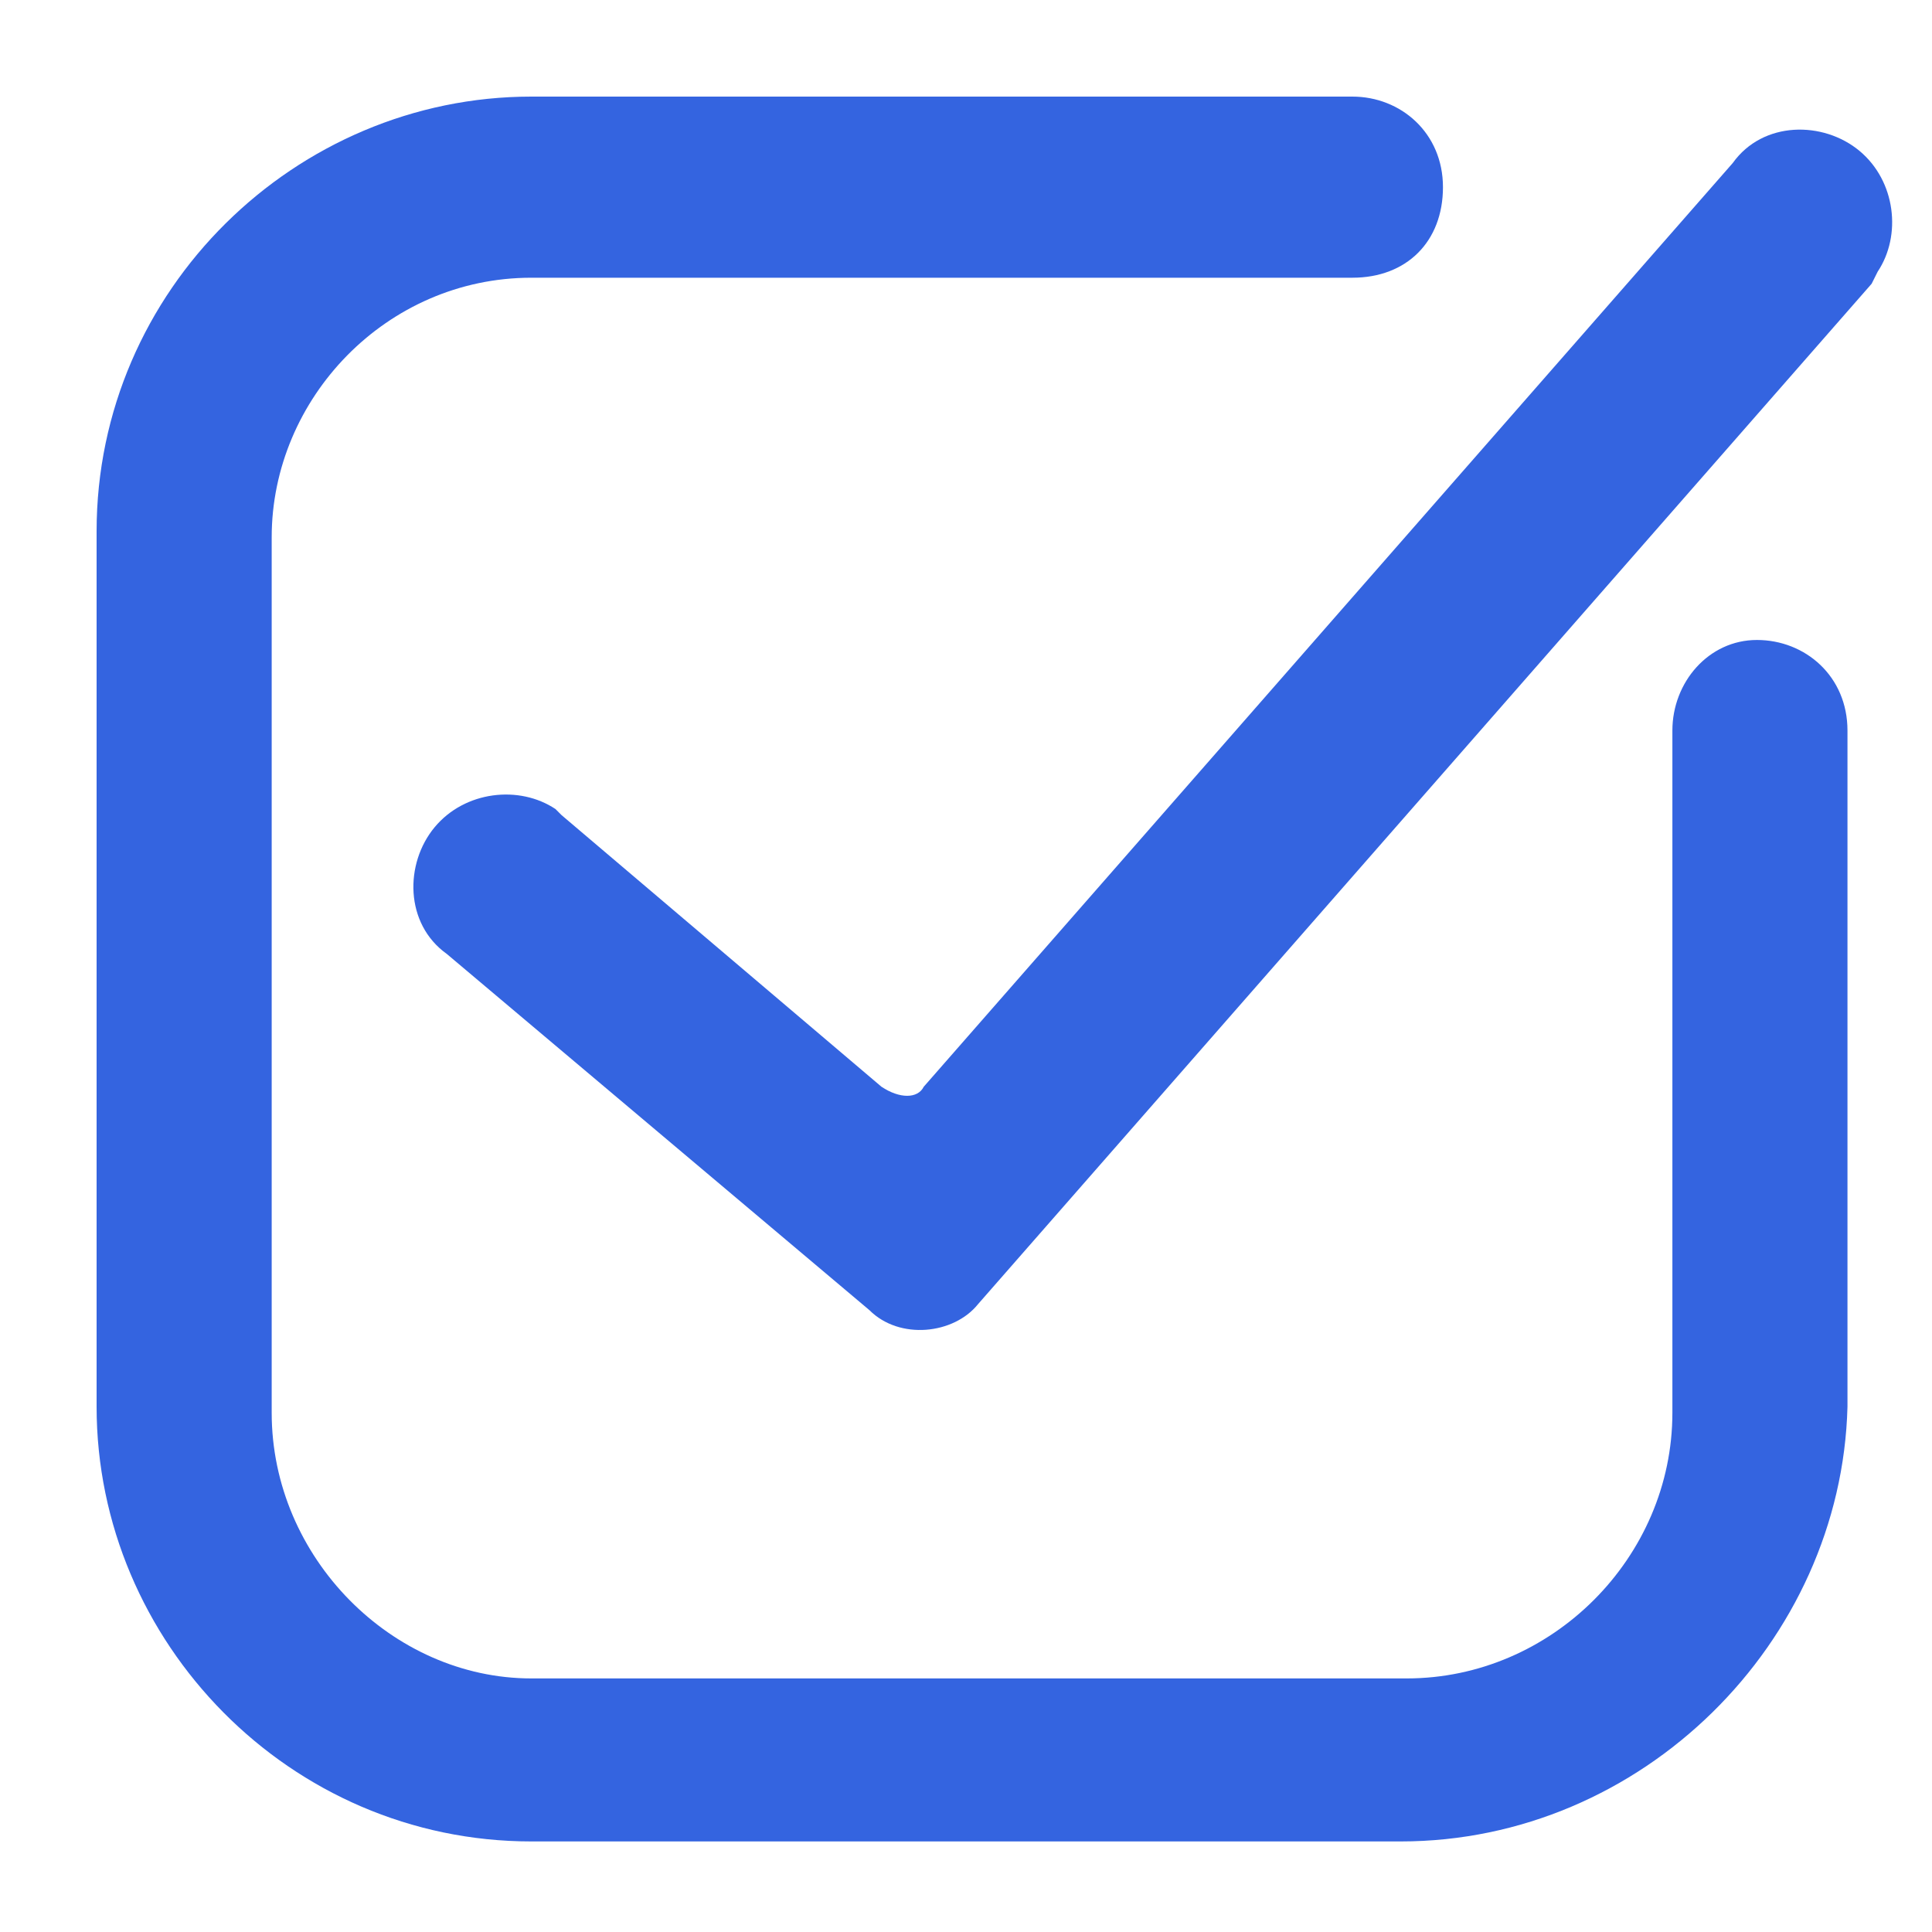
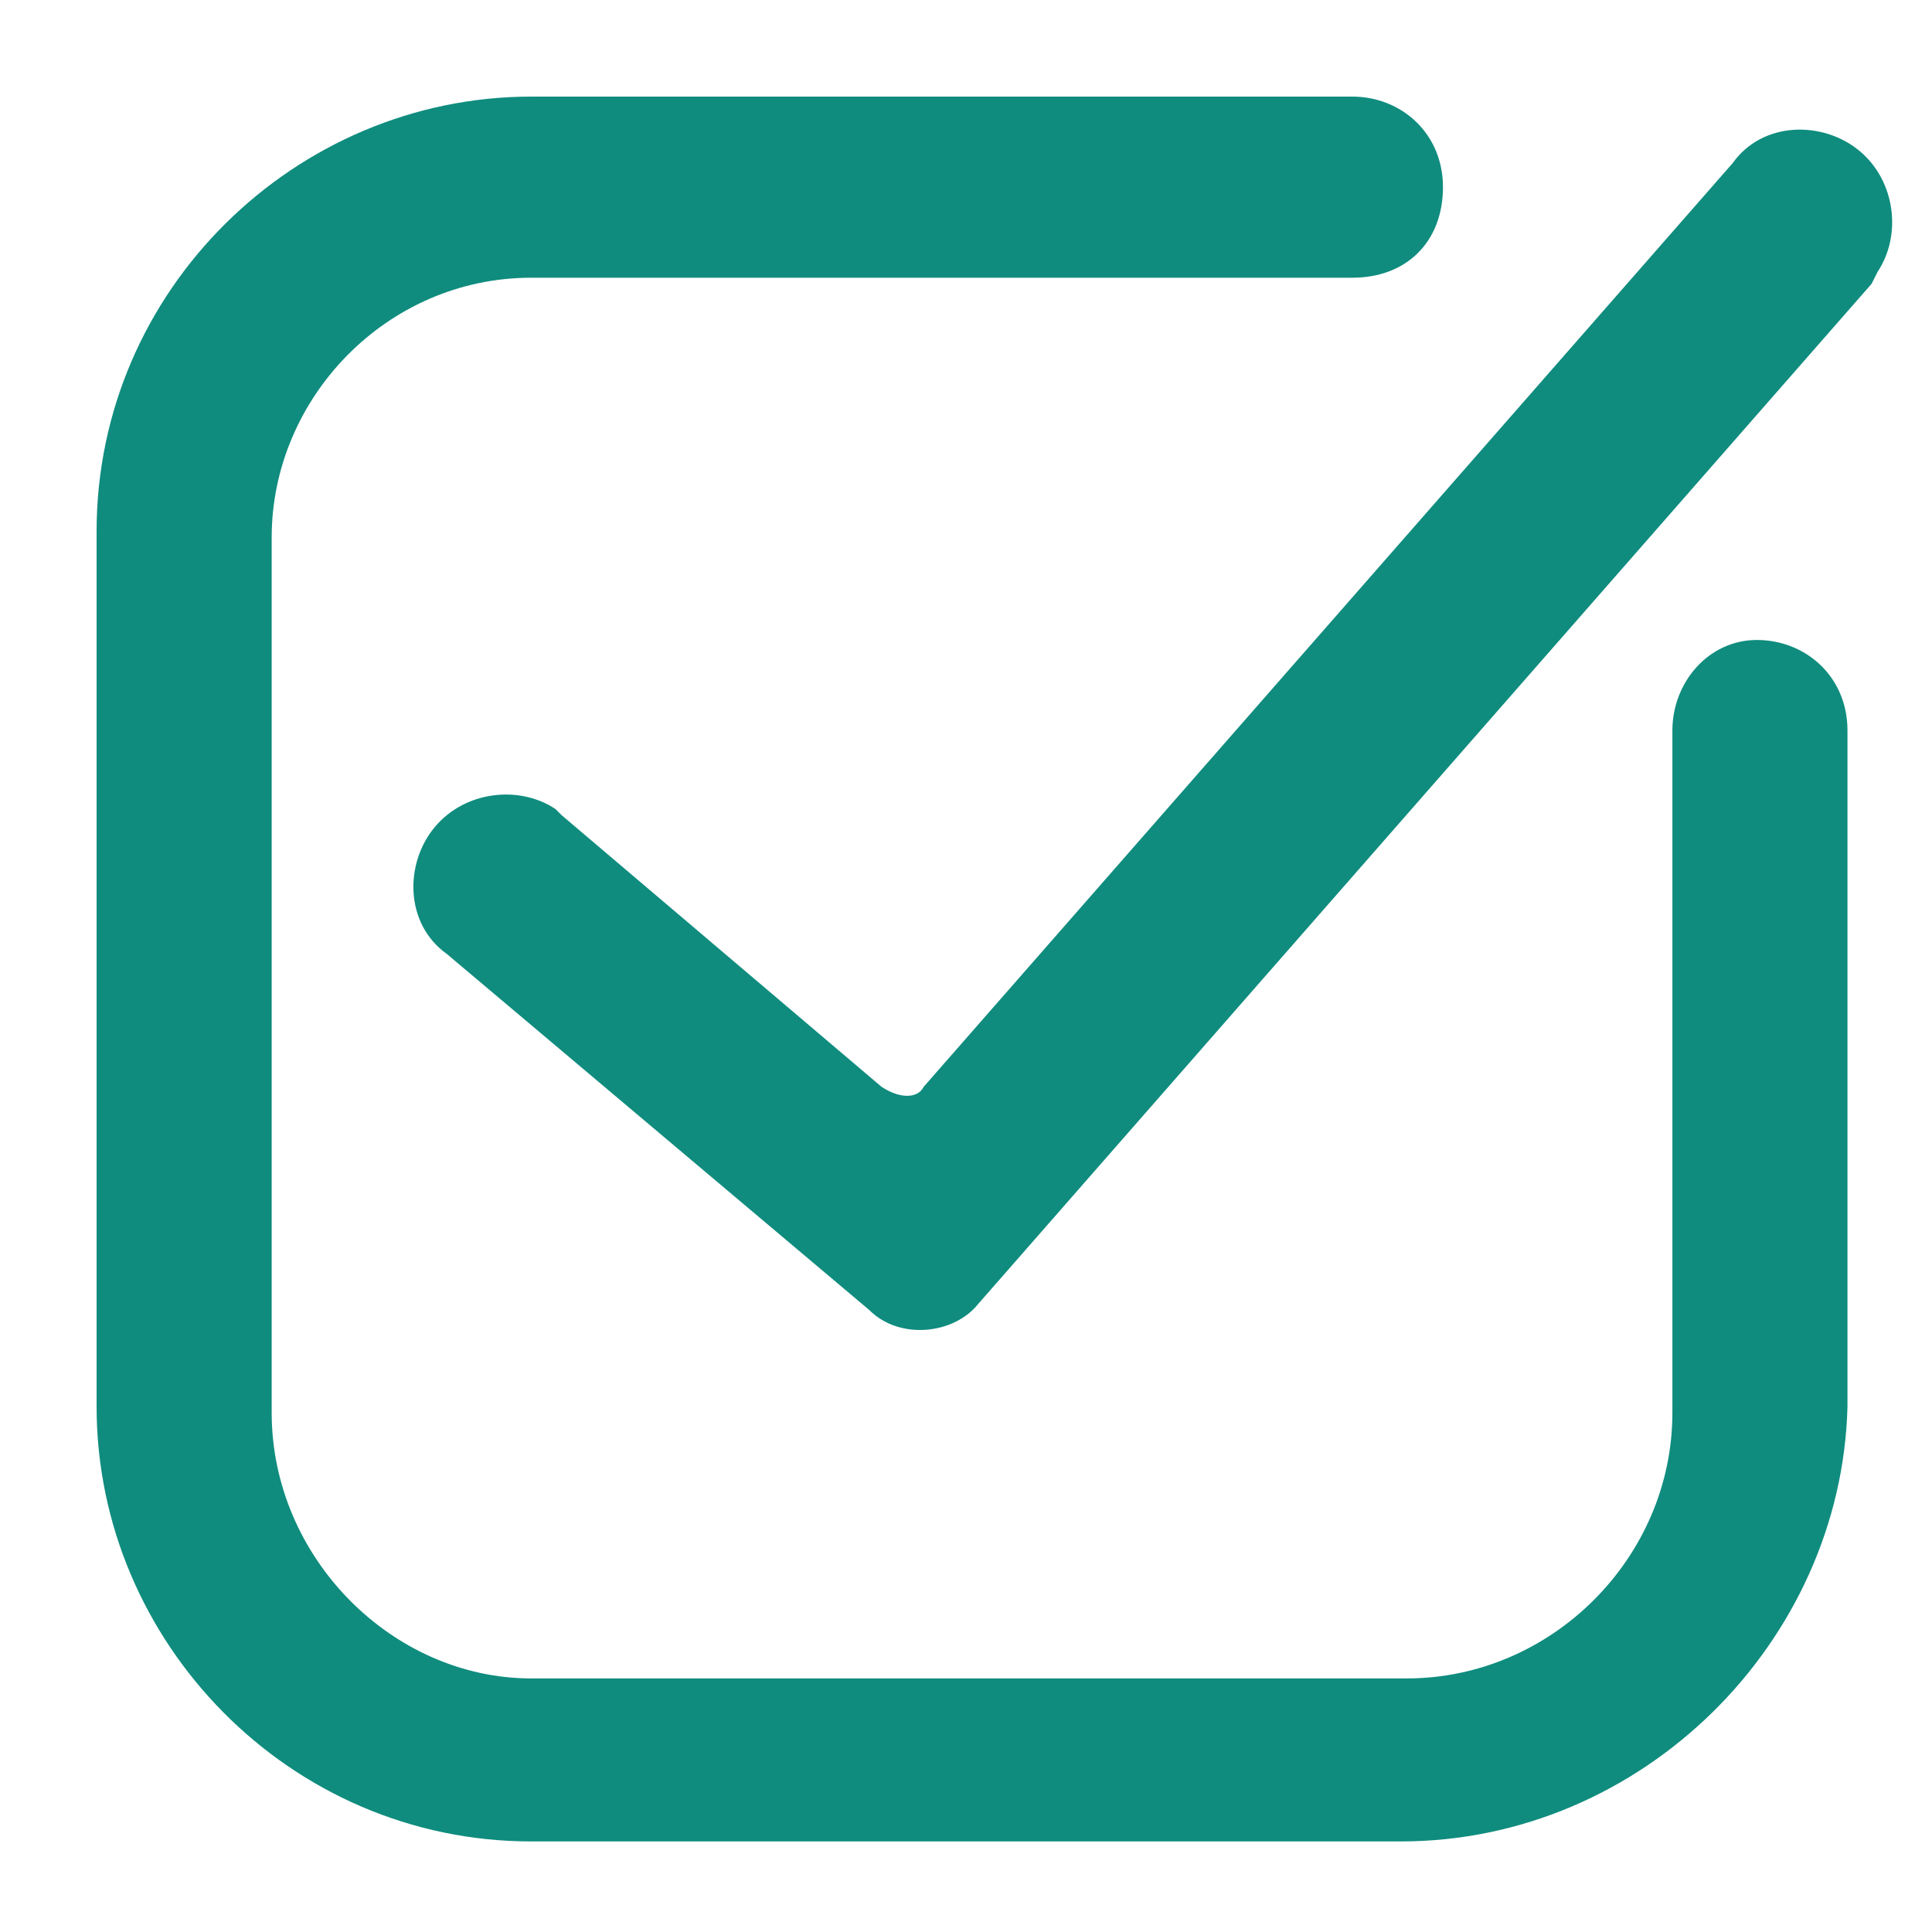
<svg xmlns="http://www.w3.org/2000/svg" width="24" height="24" viewBox="0 0 24 24" fill="none">
  <rect width="24" height="24" fill="white" />
  <path d="M17.625 22.875H6.375C3.525 22.875 1.125 20.55 1.125 17.625V6.375C1.125 3.525 3.525 1.125 6.375 1.125H17.625C20.55 1.125 22.875 3.525 22.875 6.375V17.625C22.875 20.55 20.55 22.875 17.625 22.875Z" fill="white" />
-   <path d="M17.4 22.875H6.6C3.6 22.875 1.2 20.4 1.2 17.475V6.6C1.2 3.6 3.675 1.2 6.6 1.2H16.8C17.4 1.2 17.925 1.65 17.925 2.325C17.925 3 17.475 3.45 16.8 3.45H6.6C4.8 3.45 3.375 4.95 3.375 6.675V17.55C3.375 19.35 4.875 20.85 6.6 20.85H17.475C19.275 20.85 20.775 19.35 20.775 17.55V9.075C20.775 8.475 21.225 7.95 21.825 7.95C22.425 7.95 22.95 8.4 22.95 9.075V17.475C22.875 20.4 20.4 22.875 17.4 22.875Z" fill="#3464e0" />
-   <path d="M10.95 13.5L6.975 10.125L6.9 10.05C6.45 9.75 5.775 9.825 5.4 10.275C5.025 10.725 5.025 11.475 5.55 11.85L10.8 16.275C11.175 16.65 11.85 16.575 12.15 16.2L23.25 3.525L23.325 3.375C23.625 2.925 23.55 2.25 23.1 1.875C22.65 1.5 21.9 1.5 21.525 2.025L11.475 13.5C11.4 13.65 11.175 13.65 10.95 13.5Z" fill="#3464e0" />
+   <path d="M17.4 22.875H6.6C3.6 22.875 1.2 20.4 1.2 17.475V6.6C1.2 3.6 3.675 1.2 6.6 1.2H16.8C17.4 1.2 17.925 1.65 17.925 2.325C17.925 3 17.475 3.45 16.8 3.45H6.6C4.8 3.45 3.375 4.95 3.375 6.675V17.55C3.375 19.35 4.875 20.85 6.6 20.85H17.475C19.275 20.85 20.775 19.35 20.775 17.55V9.075C20.775 8.475 21.225 7.95 21.825 7.95C22.425 7.95 22.95 8.4 22.95 9.075V17.475C22.875 20.4 20.4 22.875 17.4 22.875Z" fill="#0F8C7E" />
+   <path d="M10.95 13.5L6.975 10.125L6.9 10.05C6.45 9.75 5.775 9.825 5.4 10.275C5.025 10.725 5.025 11.475 5.55 11.85L10.8 16.275C11.175 16.65 11.85 16.575 12.15 16.2L23.25 3.525L23.325 3.375C23.625 2.925 23.55 2.25 23.1 1.875C22.65 1.5 21.9 1.5 21.525 2.025L11.475 13.5C11.4 13.65 11.175 13.65 10.95 13.5Z" fill="#0F8C7E" />
</svg>
